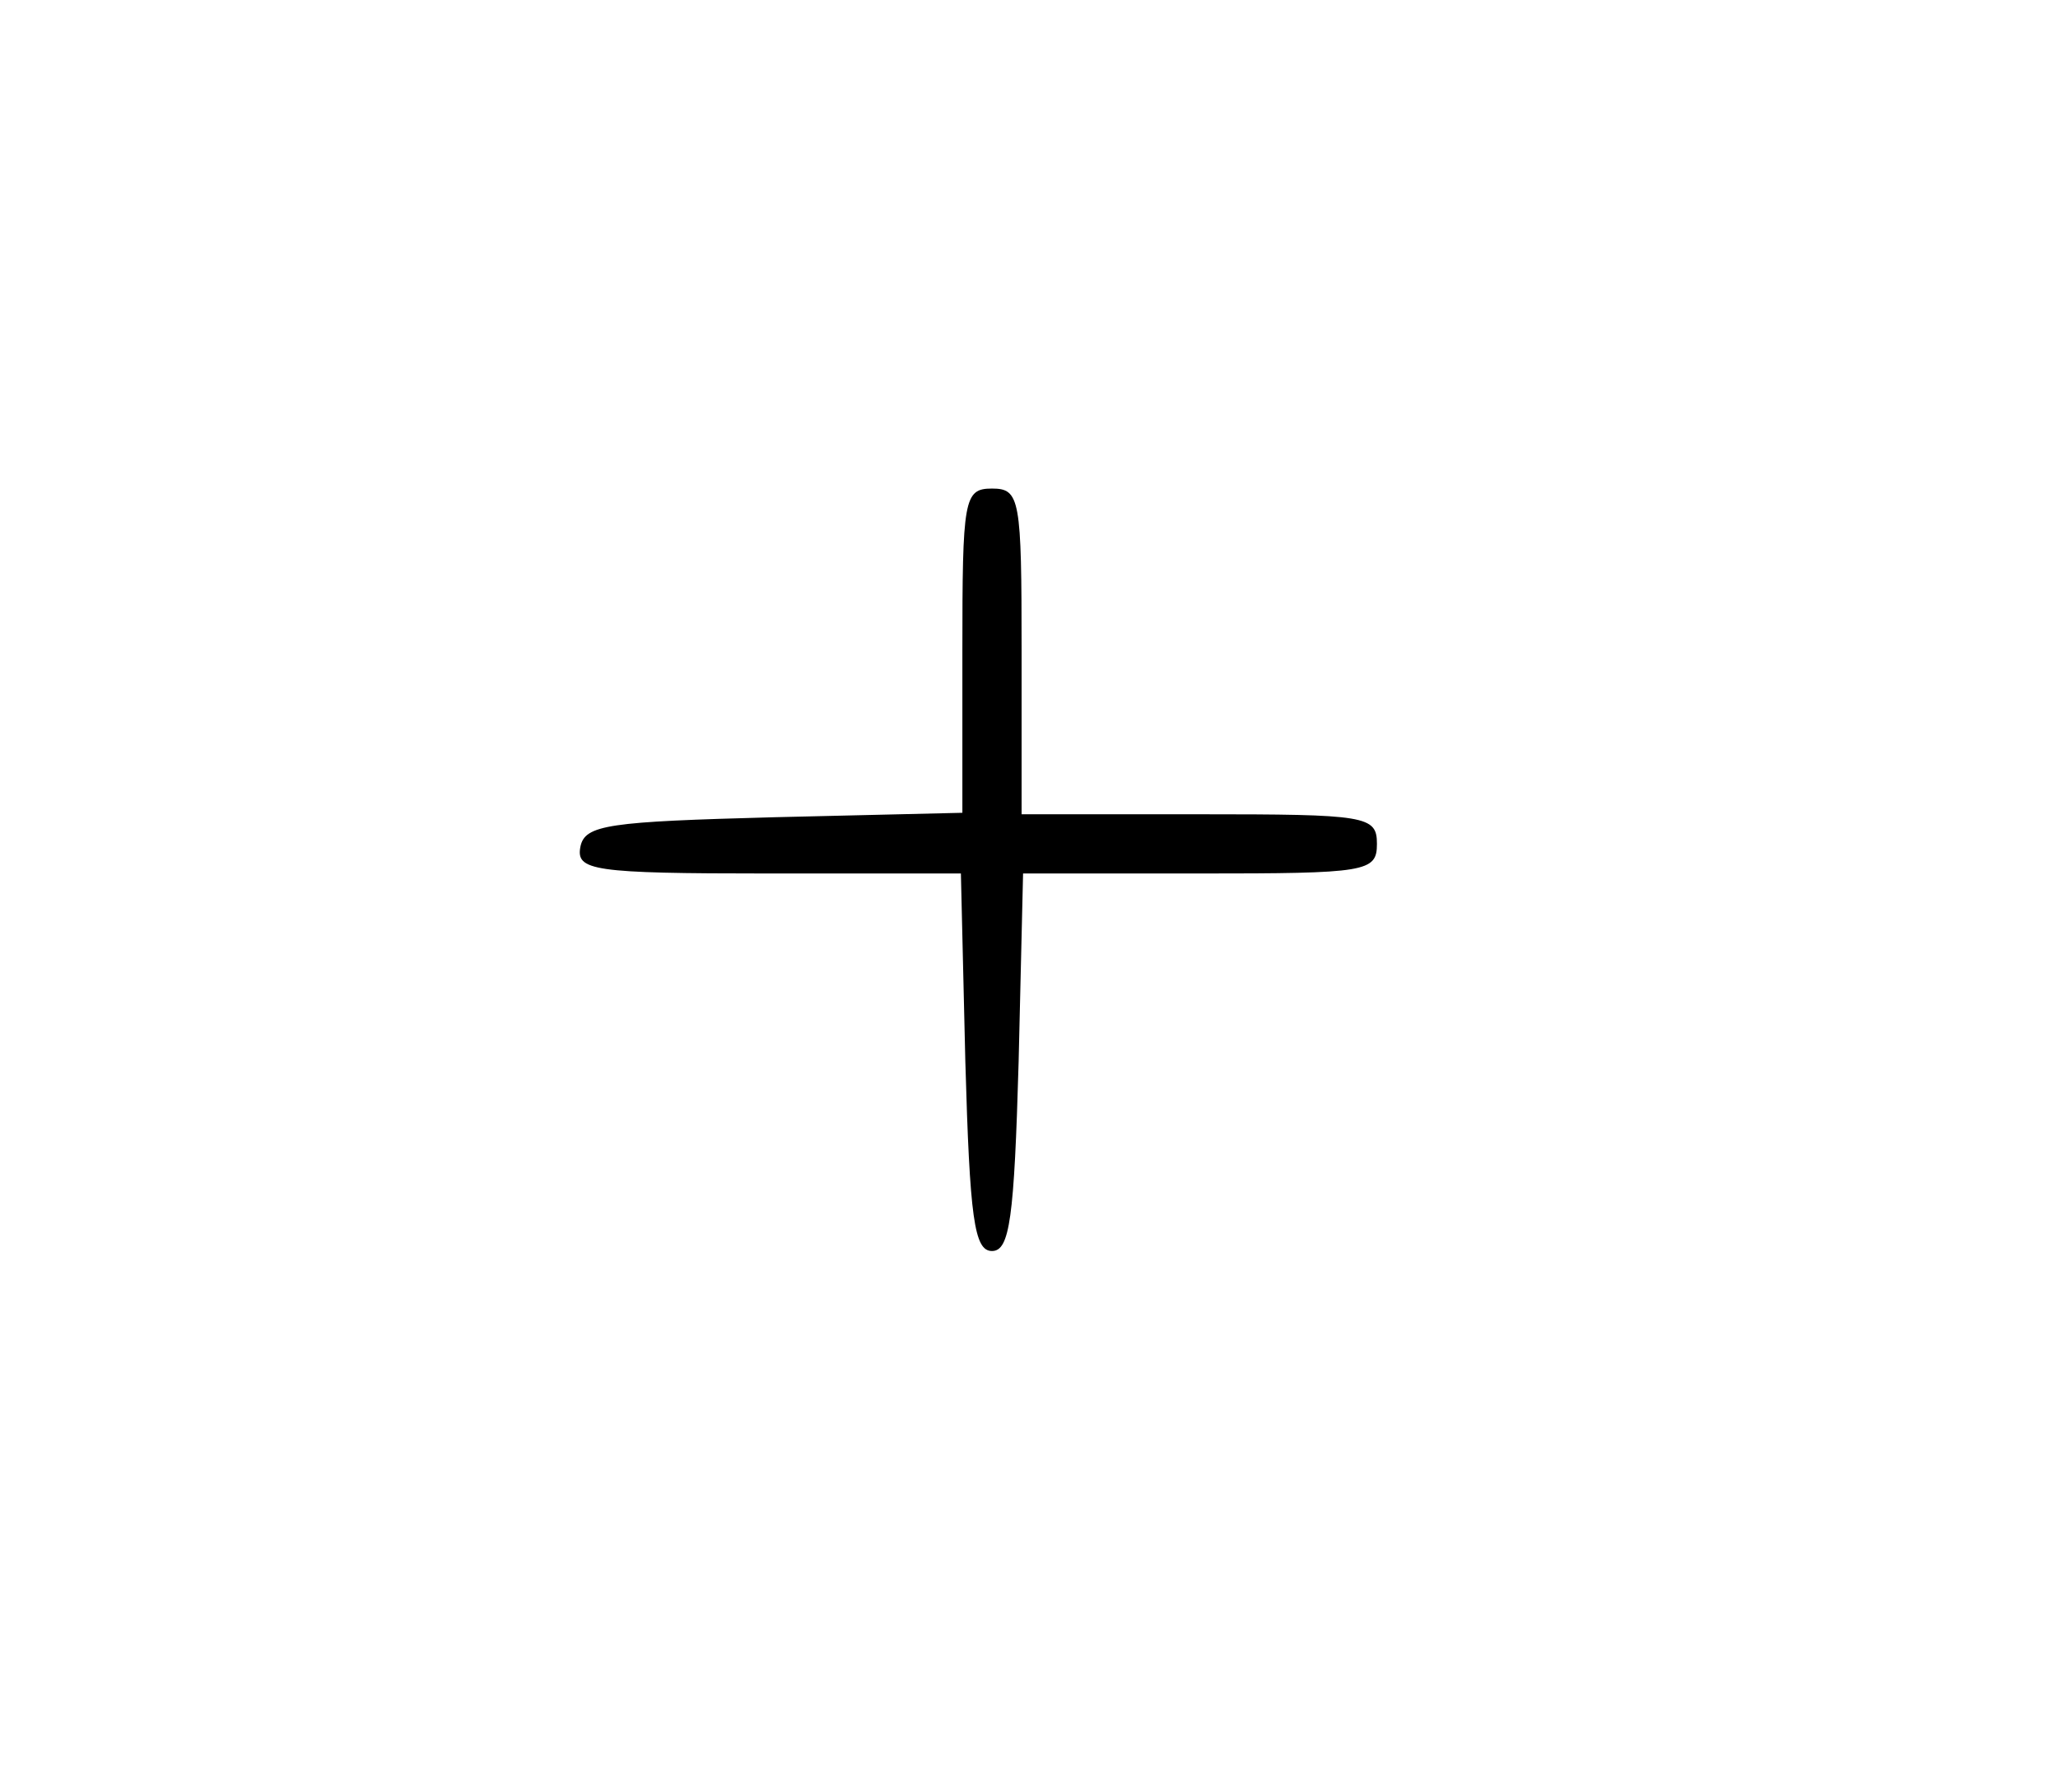
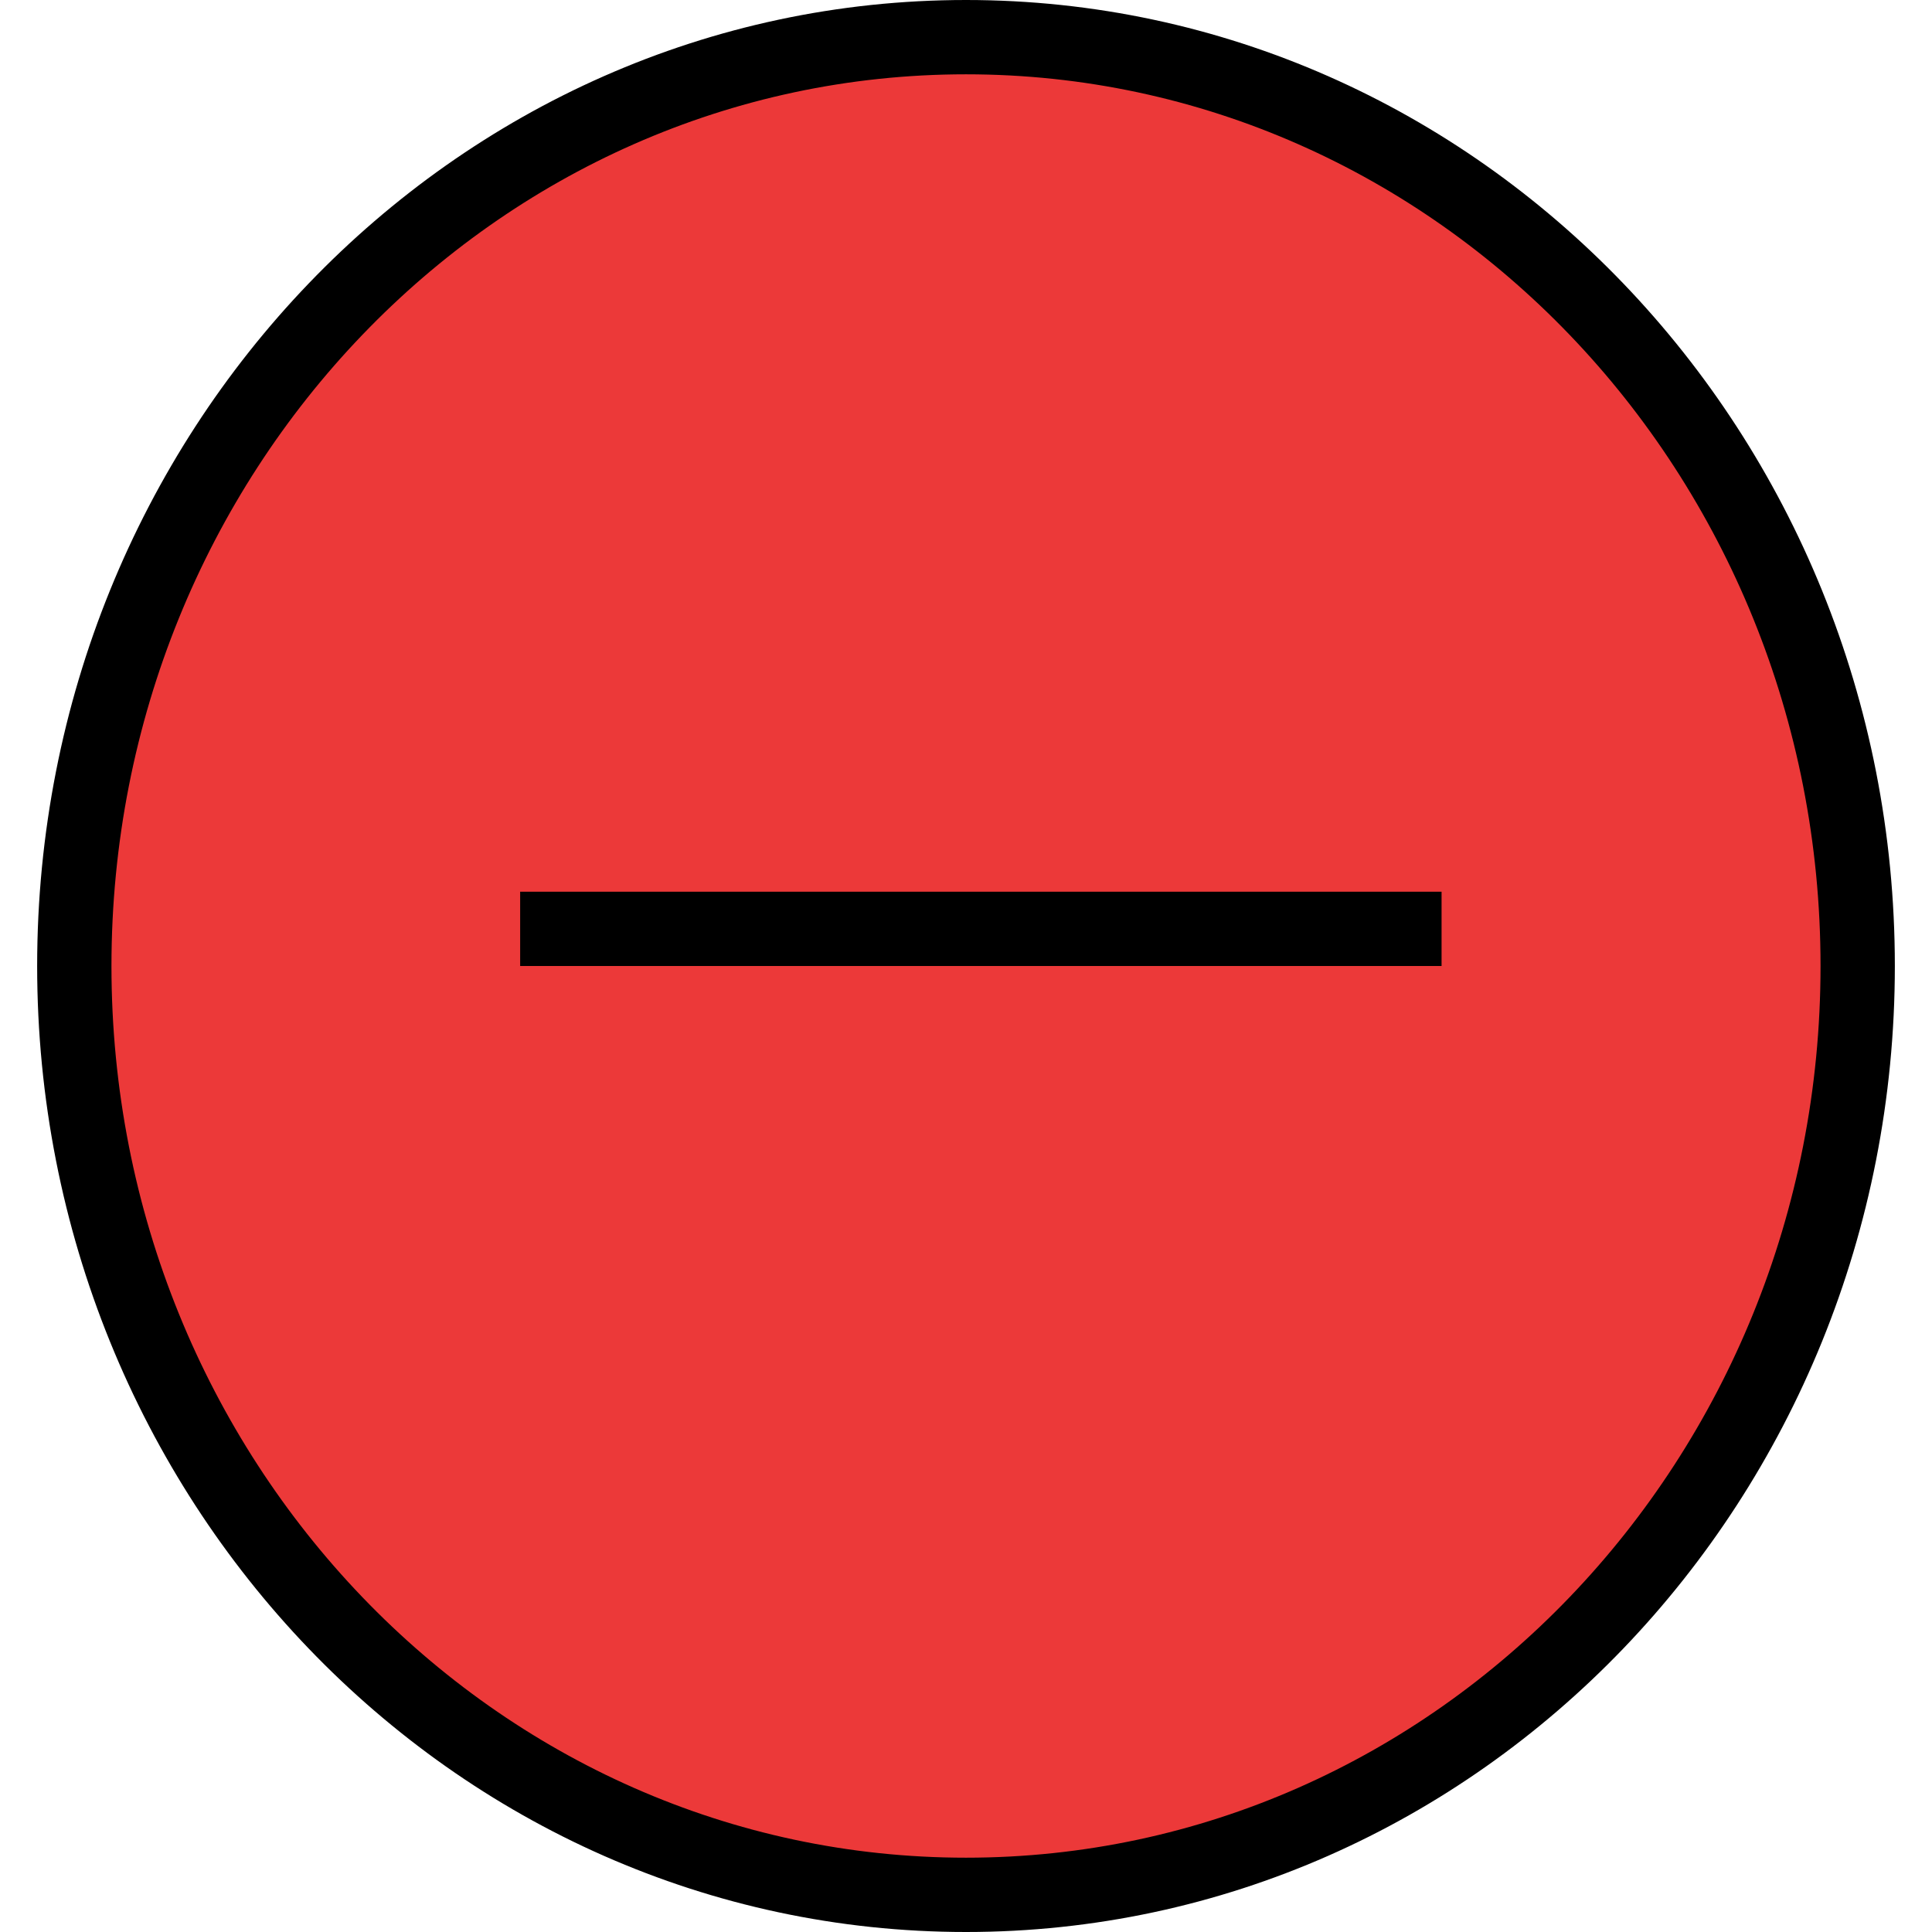
- <svg xmlns="http://www.w3.org/2000/svg" version="1.0" width="139pt" height="121pt" viewBox="0 0 139 121" preserveAspectRatio="xMidYMid meet">
-   <g transform="translate(0,121) scale(0.1,-0.1)" fill="#000000" stroke="none">
-     <path d="M650 770 l0 -109 -127 -3 c-112 -3 -128 -5 -131 -20 -3 -16 8 -18 127 -18 l130 0 3 -127 c3 -106 6 -128 18 -128 12 0 15 22 18 128 l3 127 119 0 c113 0 120 1 120 20 0 19 -7 20 -120 20 l-120 0 0 110 c0 103 -1 110 -20 110 -19 0 -20 -7 -20 -110z" />
-   </g>
+ <svg xmlns="http://www.w3.org/2000/svg" width="32" height="32" viewBox="0 0 50 52" fill="none">
+   <path d="M49 26C49 39.807 38.255 51 25 51C11.745 51 1 39.807 1 26C1 12.193 11.745 1 25 1C38.255 1 49 12.193 49 26Z" fill="#EC3939" />
+   <path d="M13 25H37.8M49 26C49 39.807 38.255 51 25 51C11.745 51 1 39.807 1 26C1 12.193 11.745 1 25 1C38.255 1 49 12.193 49 26Z" stroke="black" stroke-width="2" />
</svg>
